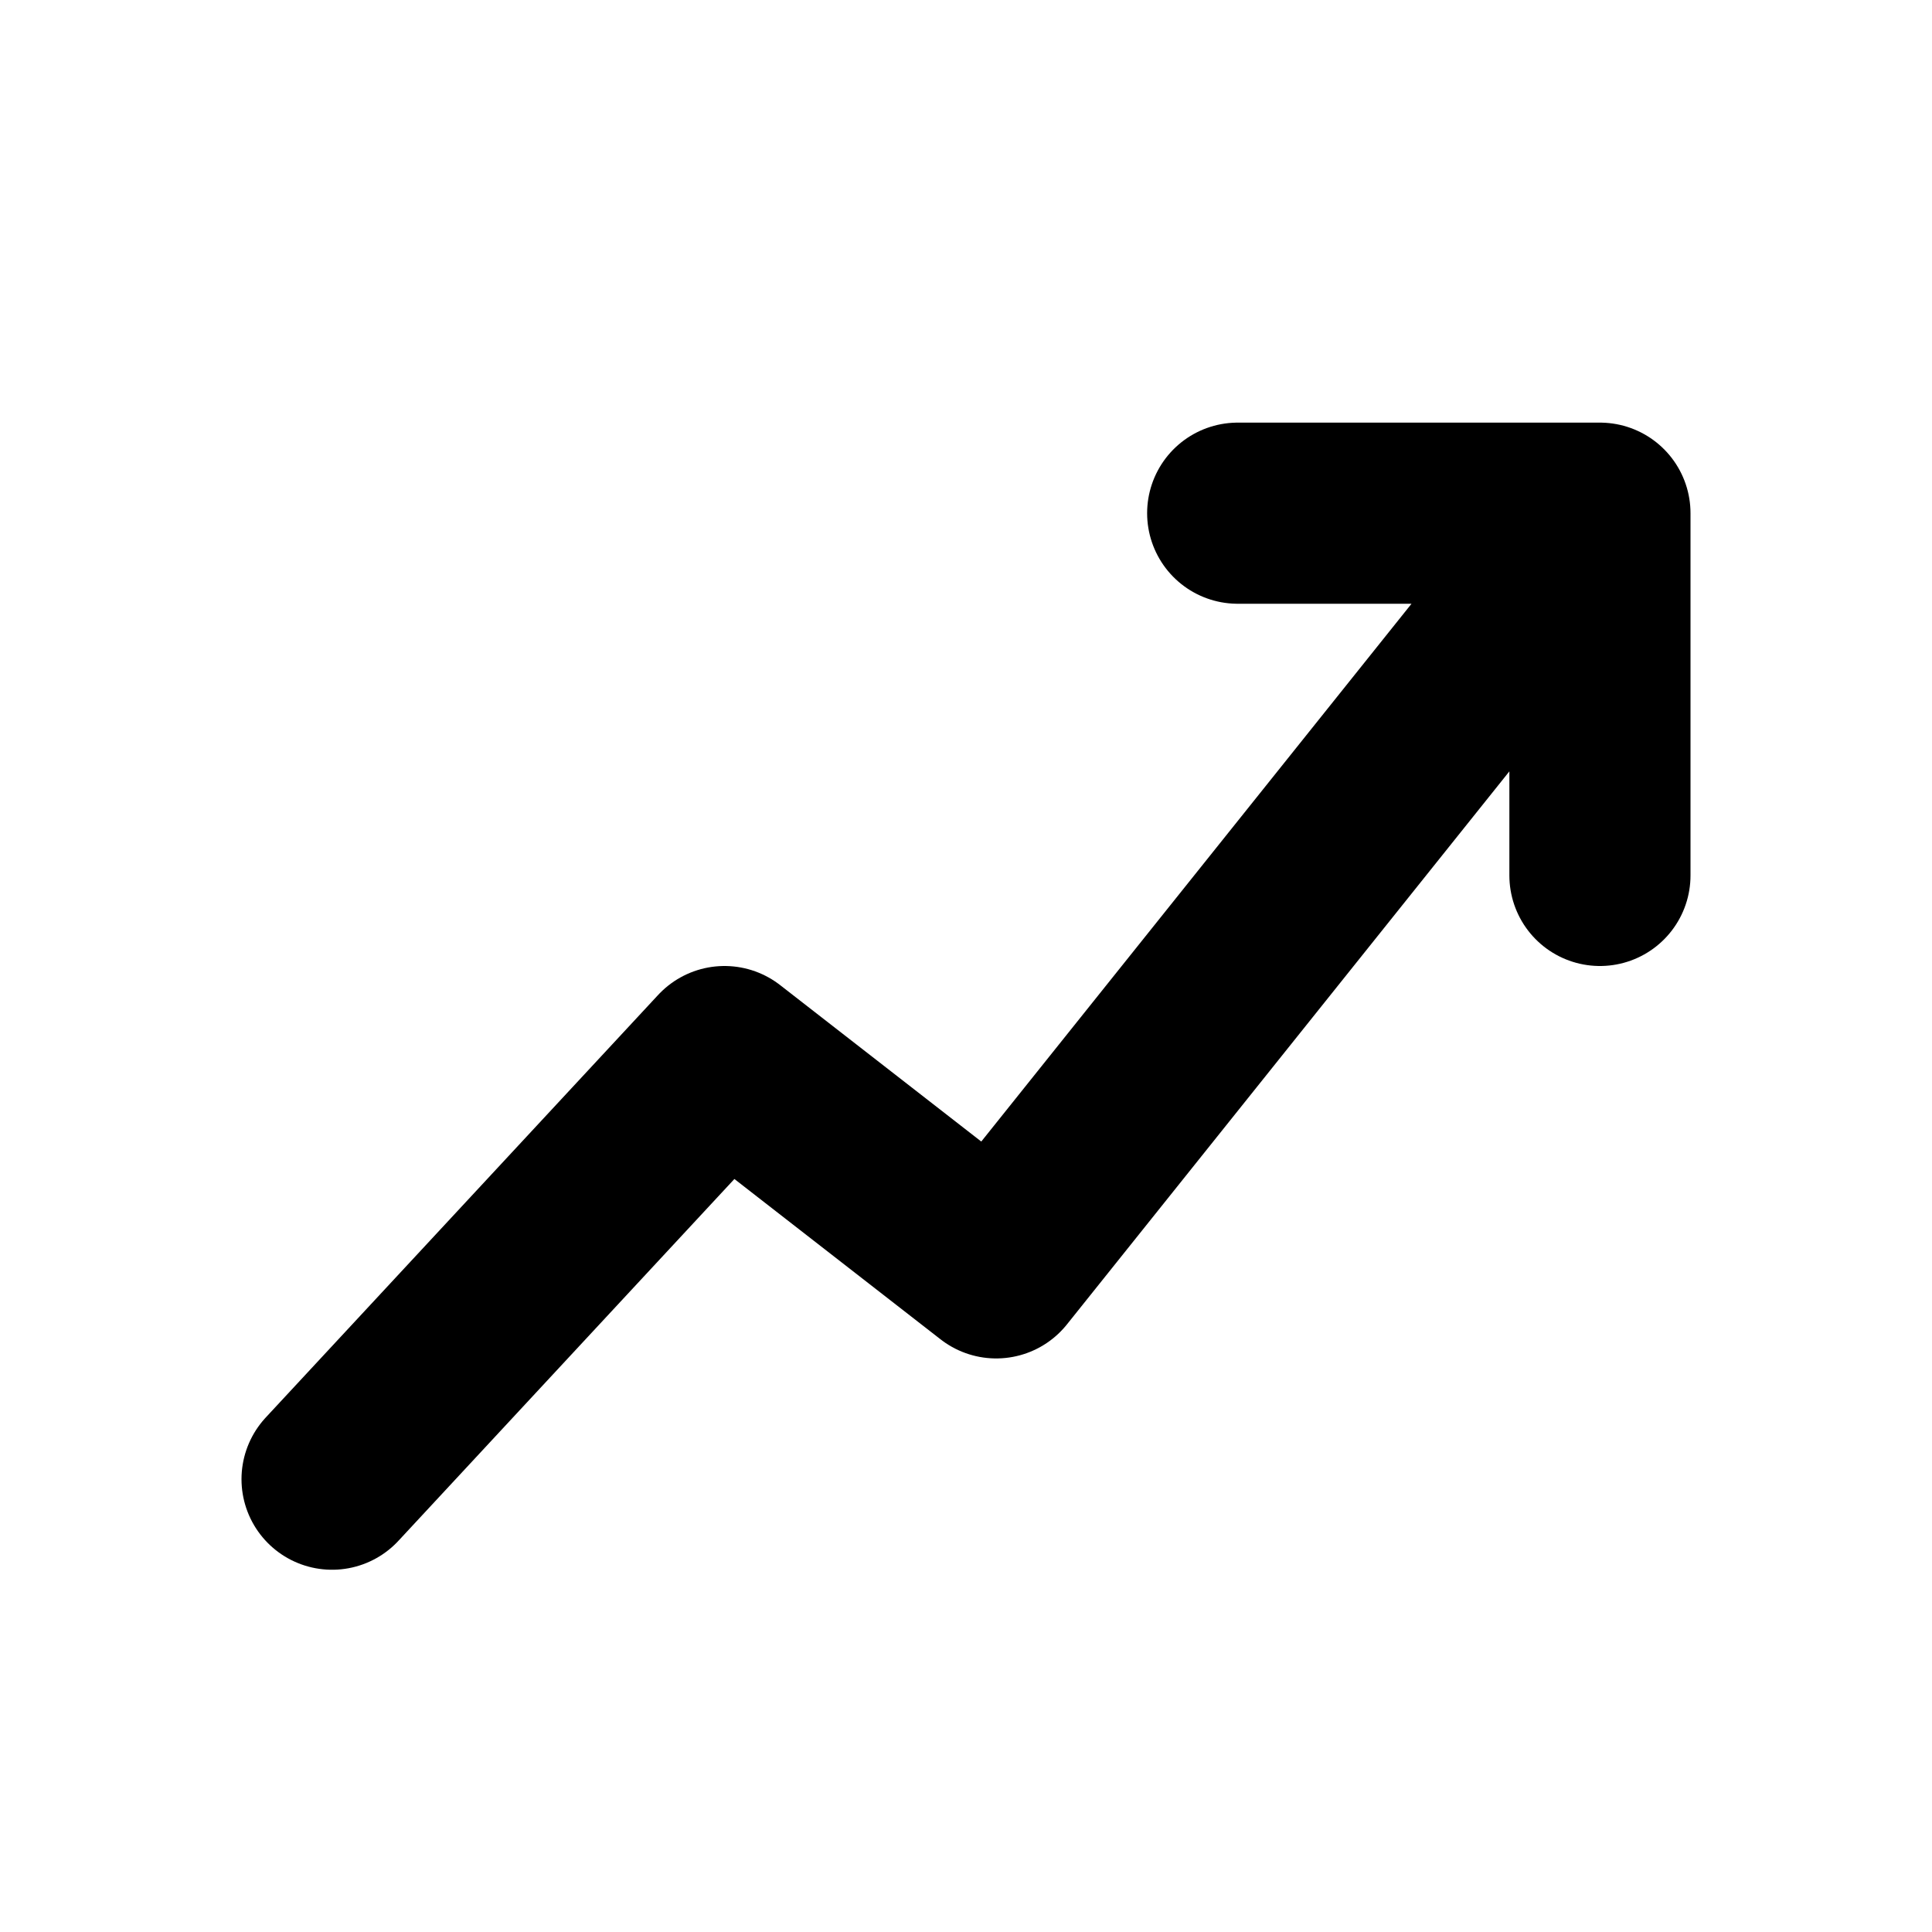
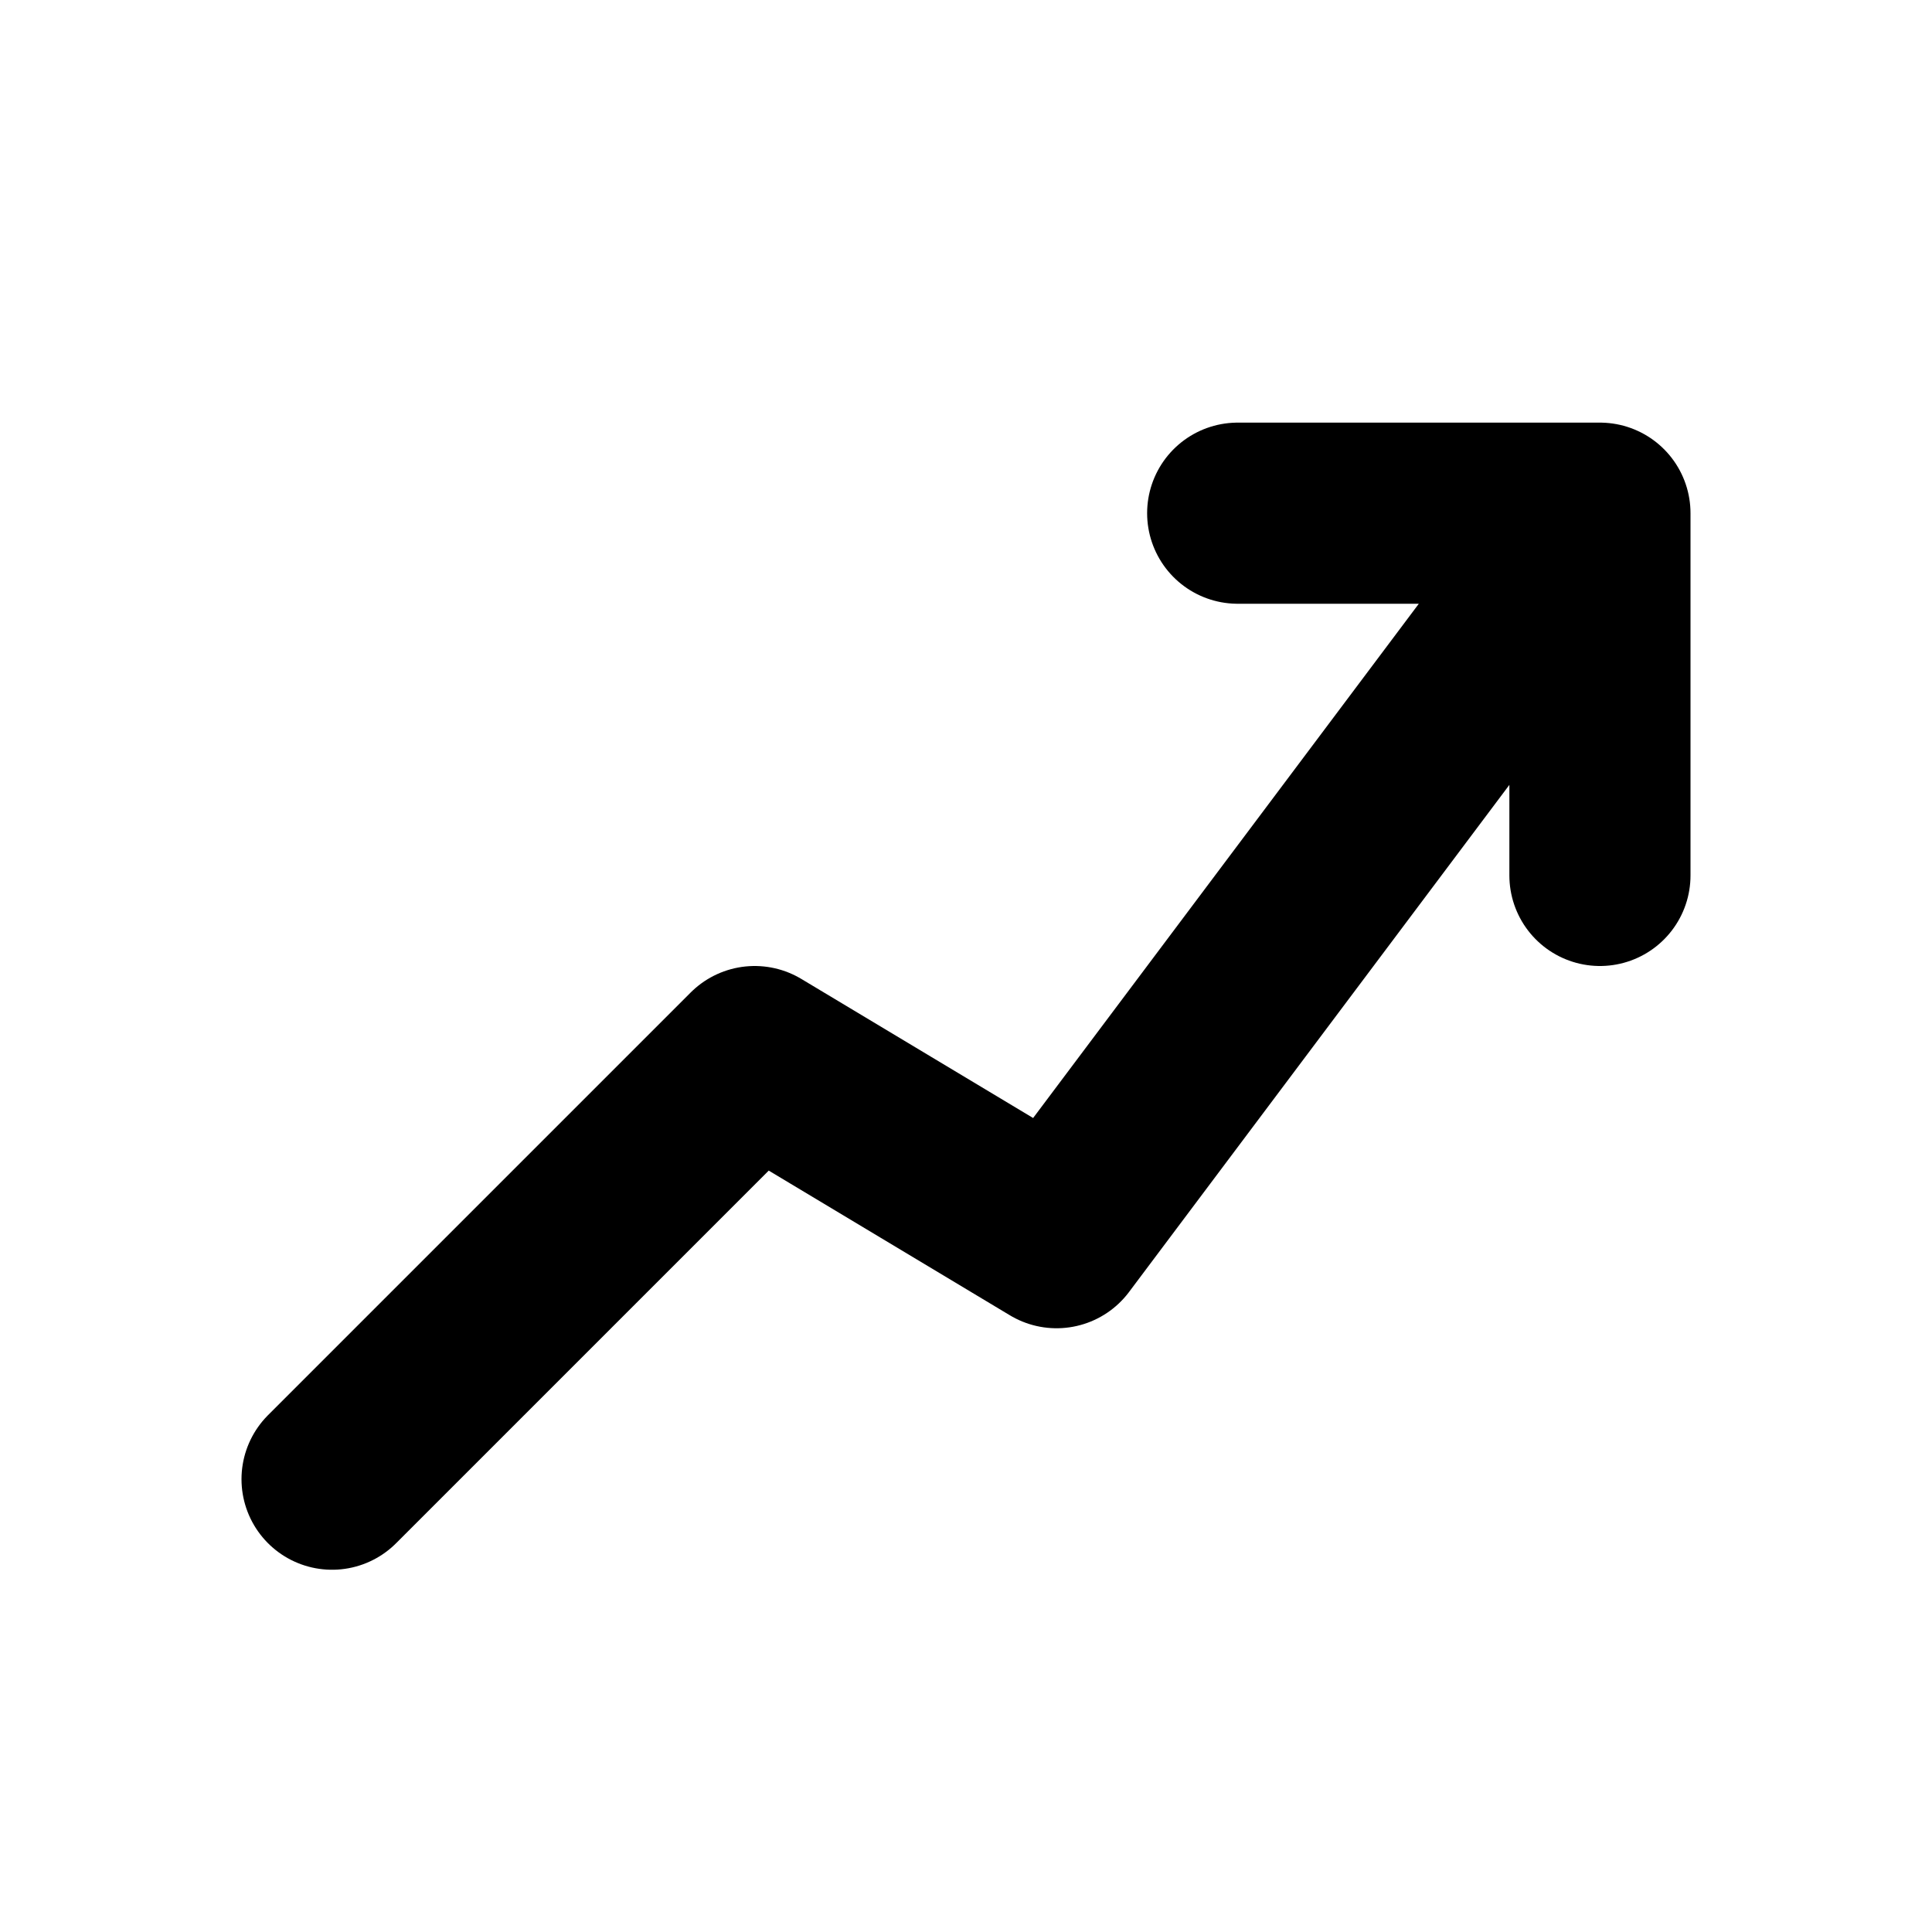
<svg xmlns="http://www.w3.org/2000/svg" viewBox="0 0 16 16" fill="none" stroke="currentColor" stroke-width="1.5" stroke-linecap="round" stroke-linejoin="round">
-   <path d="M2.75 12.25 6 8.75l2.25 1.75L13.25 4.25M10.25 4.25H13.25V7.25" />
+   <path d="M2.75 12.25L6.25 8.75L8.75 10.25L13.25 4.25M10.25 4.25H13.25V7.25" />
</svg>
